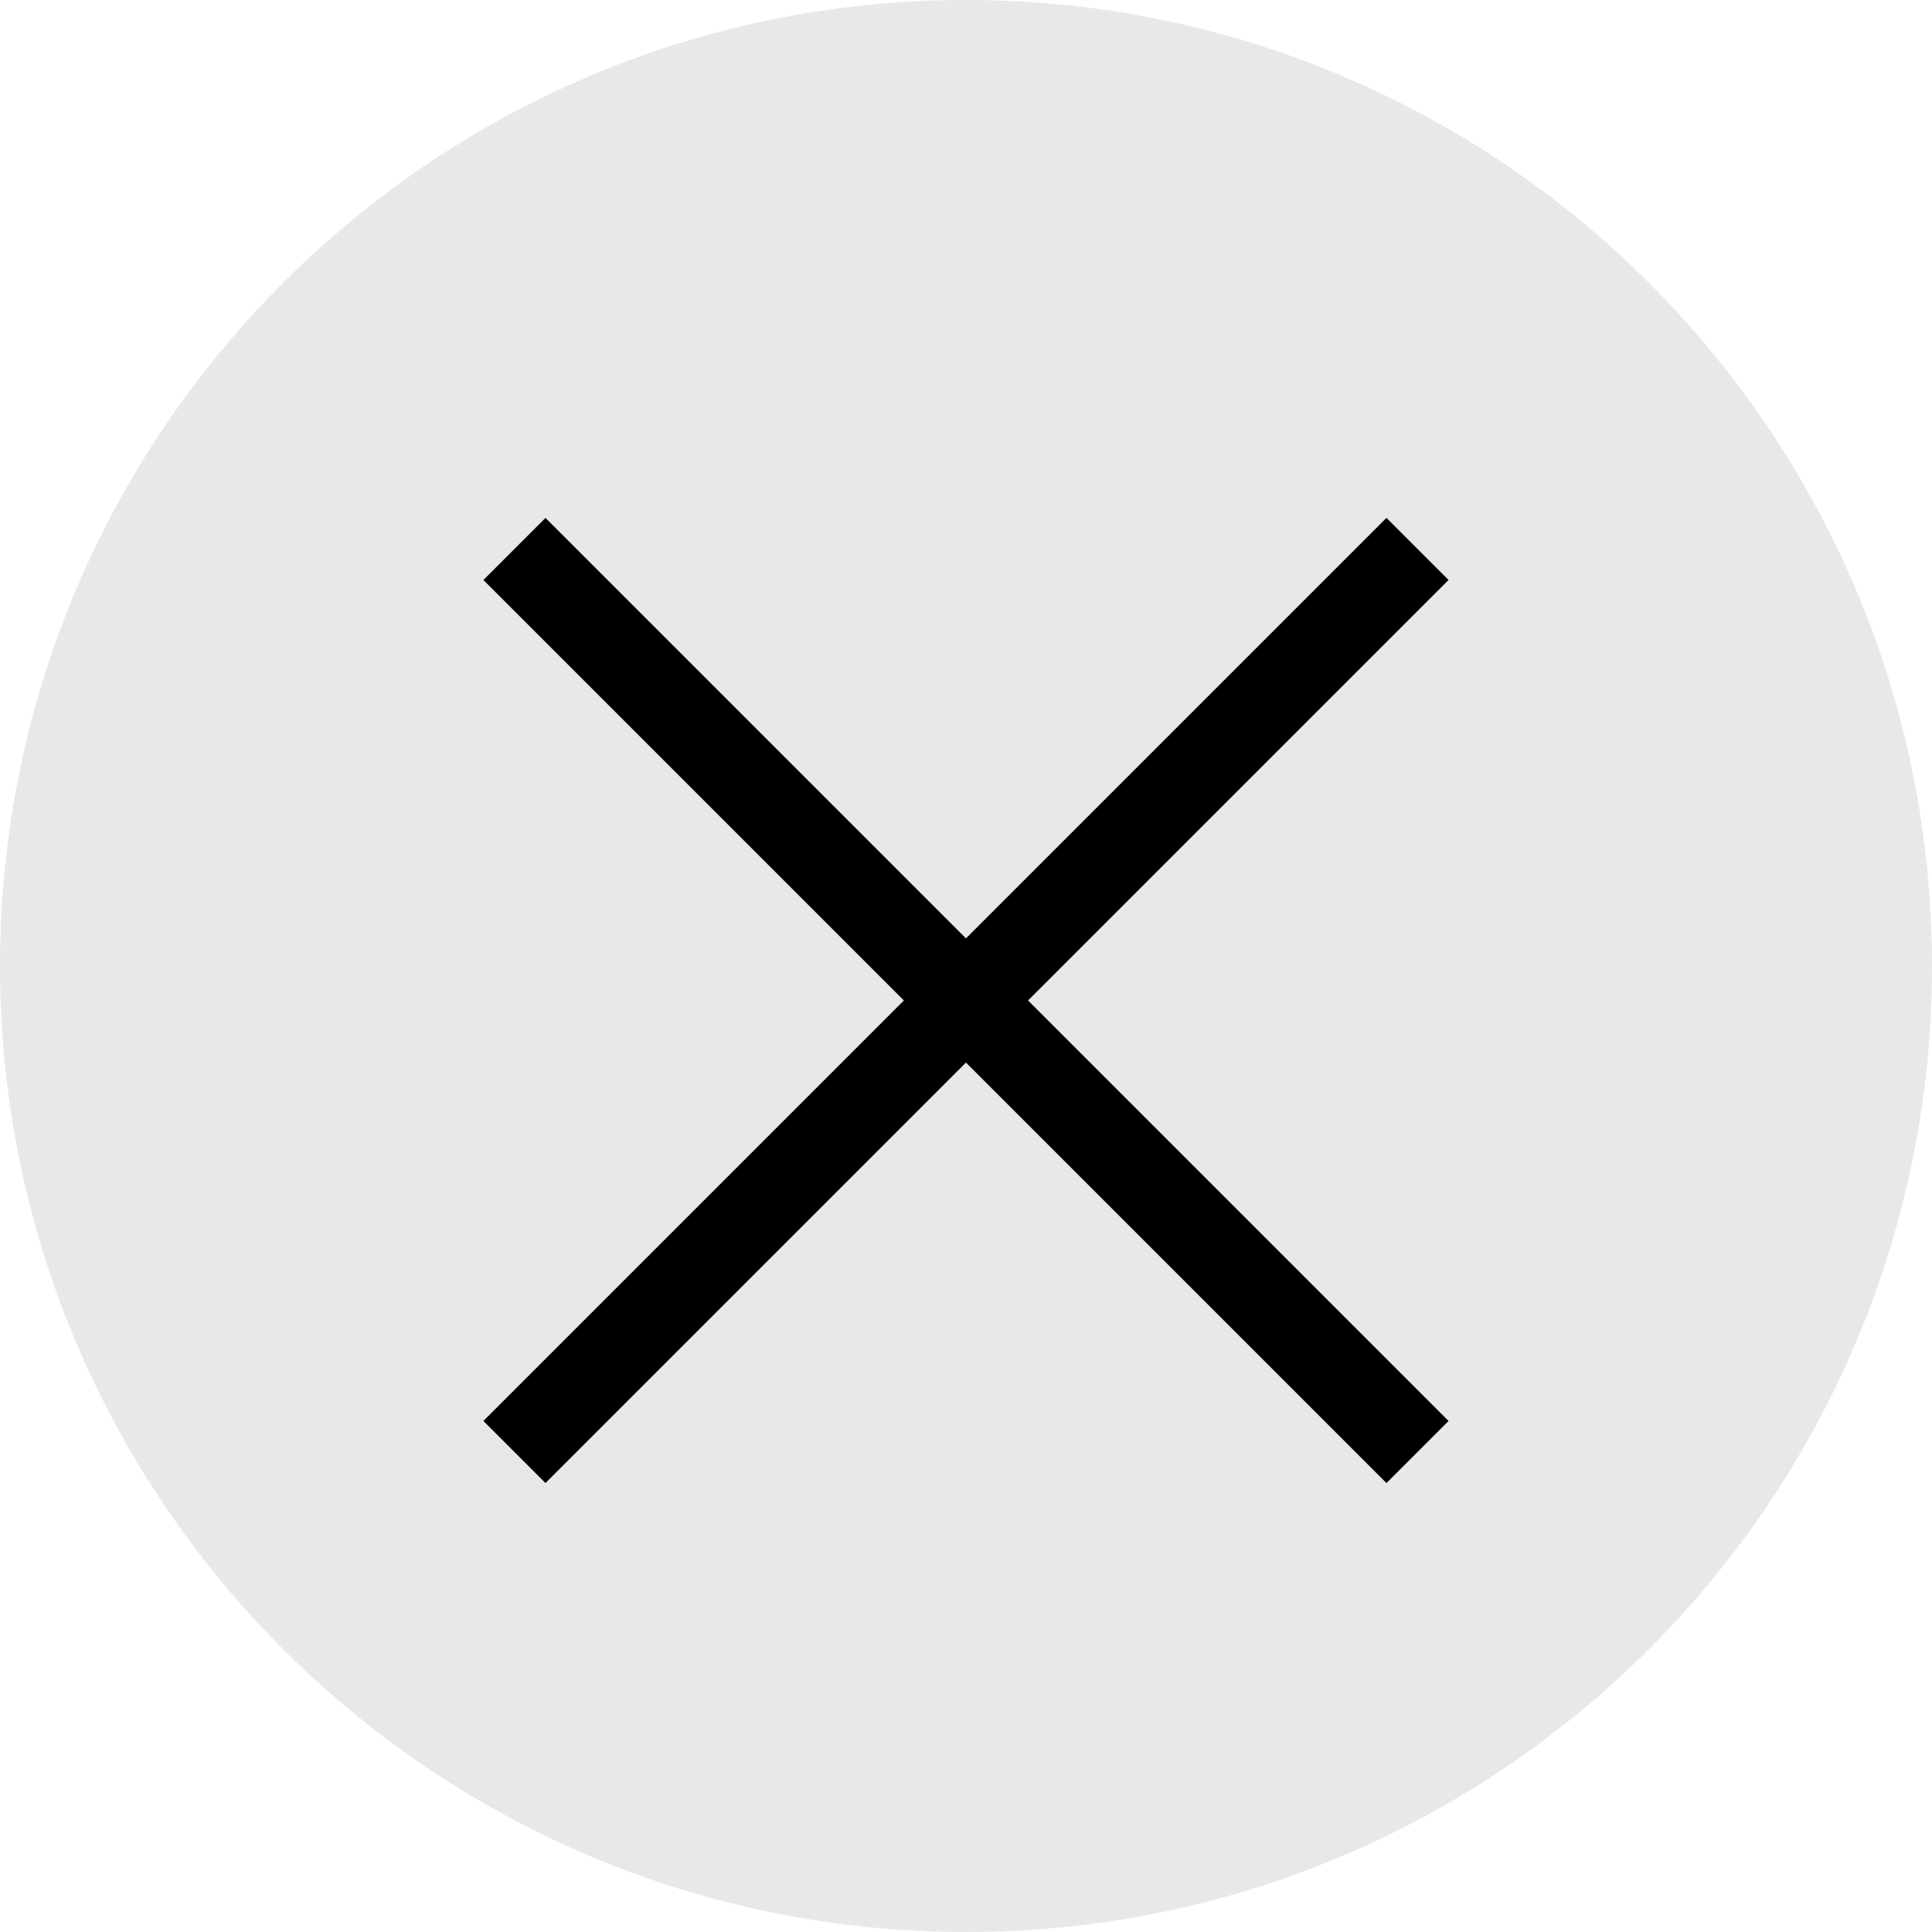
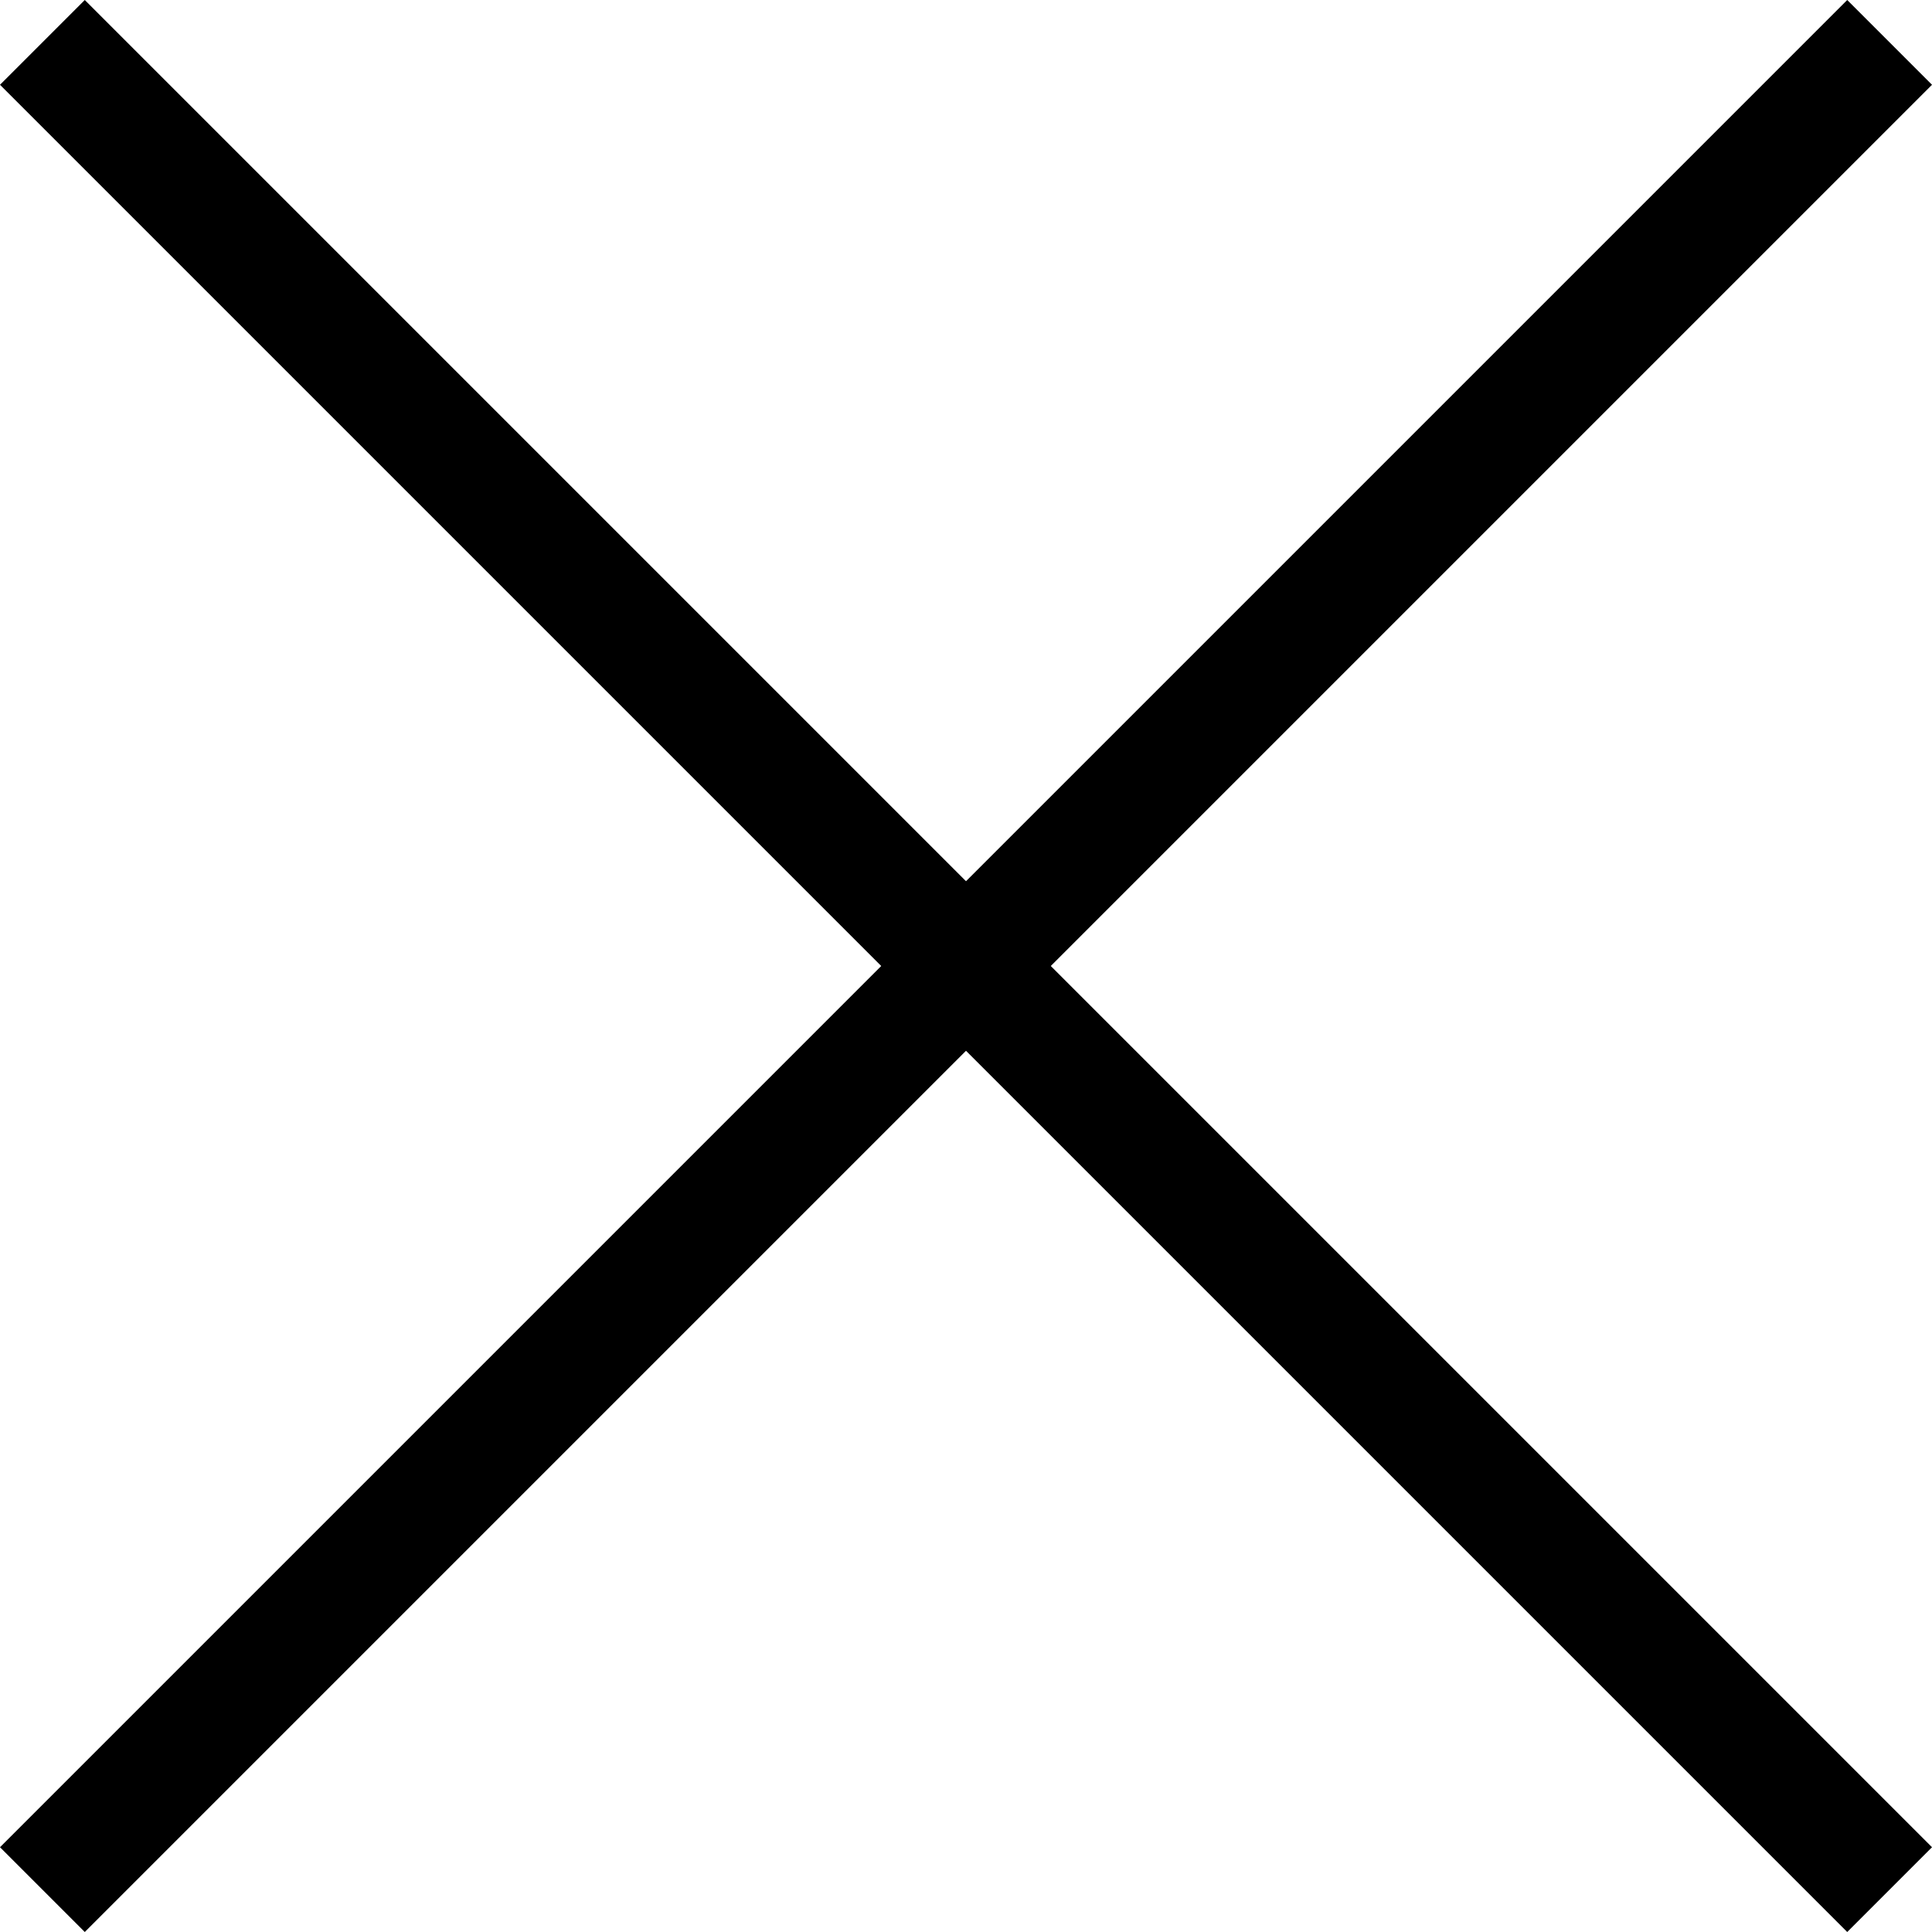
- <svg xmlns="http://www.w3.org/2000/svg" viewBox="0 0 22 22">
-   <defs>
-     <style>
-       .cls-1 {
-         fill: #E8E8E8;
-       }
- 
-       .cls-2 {
-         fill: none;
-         stroke: #000;
-       }
-     </style>
-   </defs>
-   <g id="Group_3607" data-name="Group 3607" transform="translate(-1138 -389)">
-     <g id="Group_3407" data-name="Group 3407" transform="translate(1138 389)">
-       <circle id="Ellipse_14" data-name="Ellipse 14" class="cls-1" cx="11" cy="11" r="11" />
-       <g id="Group_3406" data-name="Group 3406" transform="translate(5.858 6.251)">
-         <line id="Line_7" data-name="Line 7" class="cls-2" x2="14.543" transform="translate(0 0) rotate(45)" />
-         <line id="Line_18" data-name="Line 18" class="cls-2" x2="14.543" transform="translate(0 10.283) rotate(-45)" />
-       </g>
-     </g>
+ <svg xmlns="http://www.w3.org/2000/svg" width="32.226" height="32.226" viewBox="0 0 32.226 32.226">
+   <g id="Group_6839" data-name="Group 6839" transform="translate(-1306.793 -76.793)">
+     <line id="Line_1" data-name="Line 1" x2="30.812" y2="30.812" transform="translate(1307.5 77.5)" fill="none" stroke="#000" stroke-width="2" />
+     <line id="Line_2" data-name="Line 2" x2="30.812" y2="30.812" transform="translate(1338.312 77.5) rotate(90)" fill="none" stroke="#000" stroke-width="2" />
  </g>
</svg>
